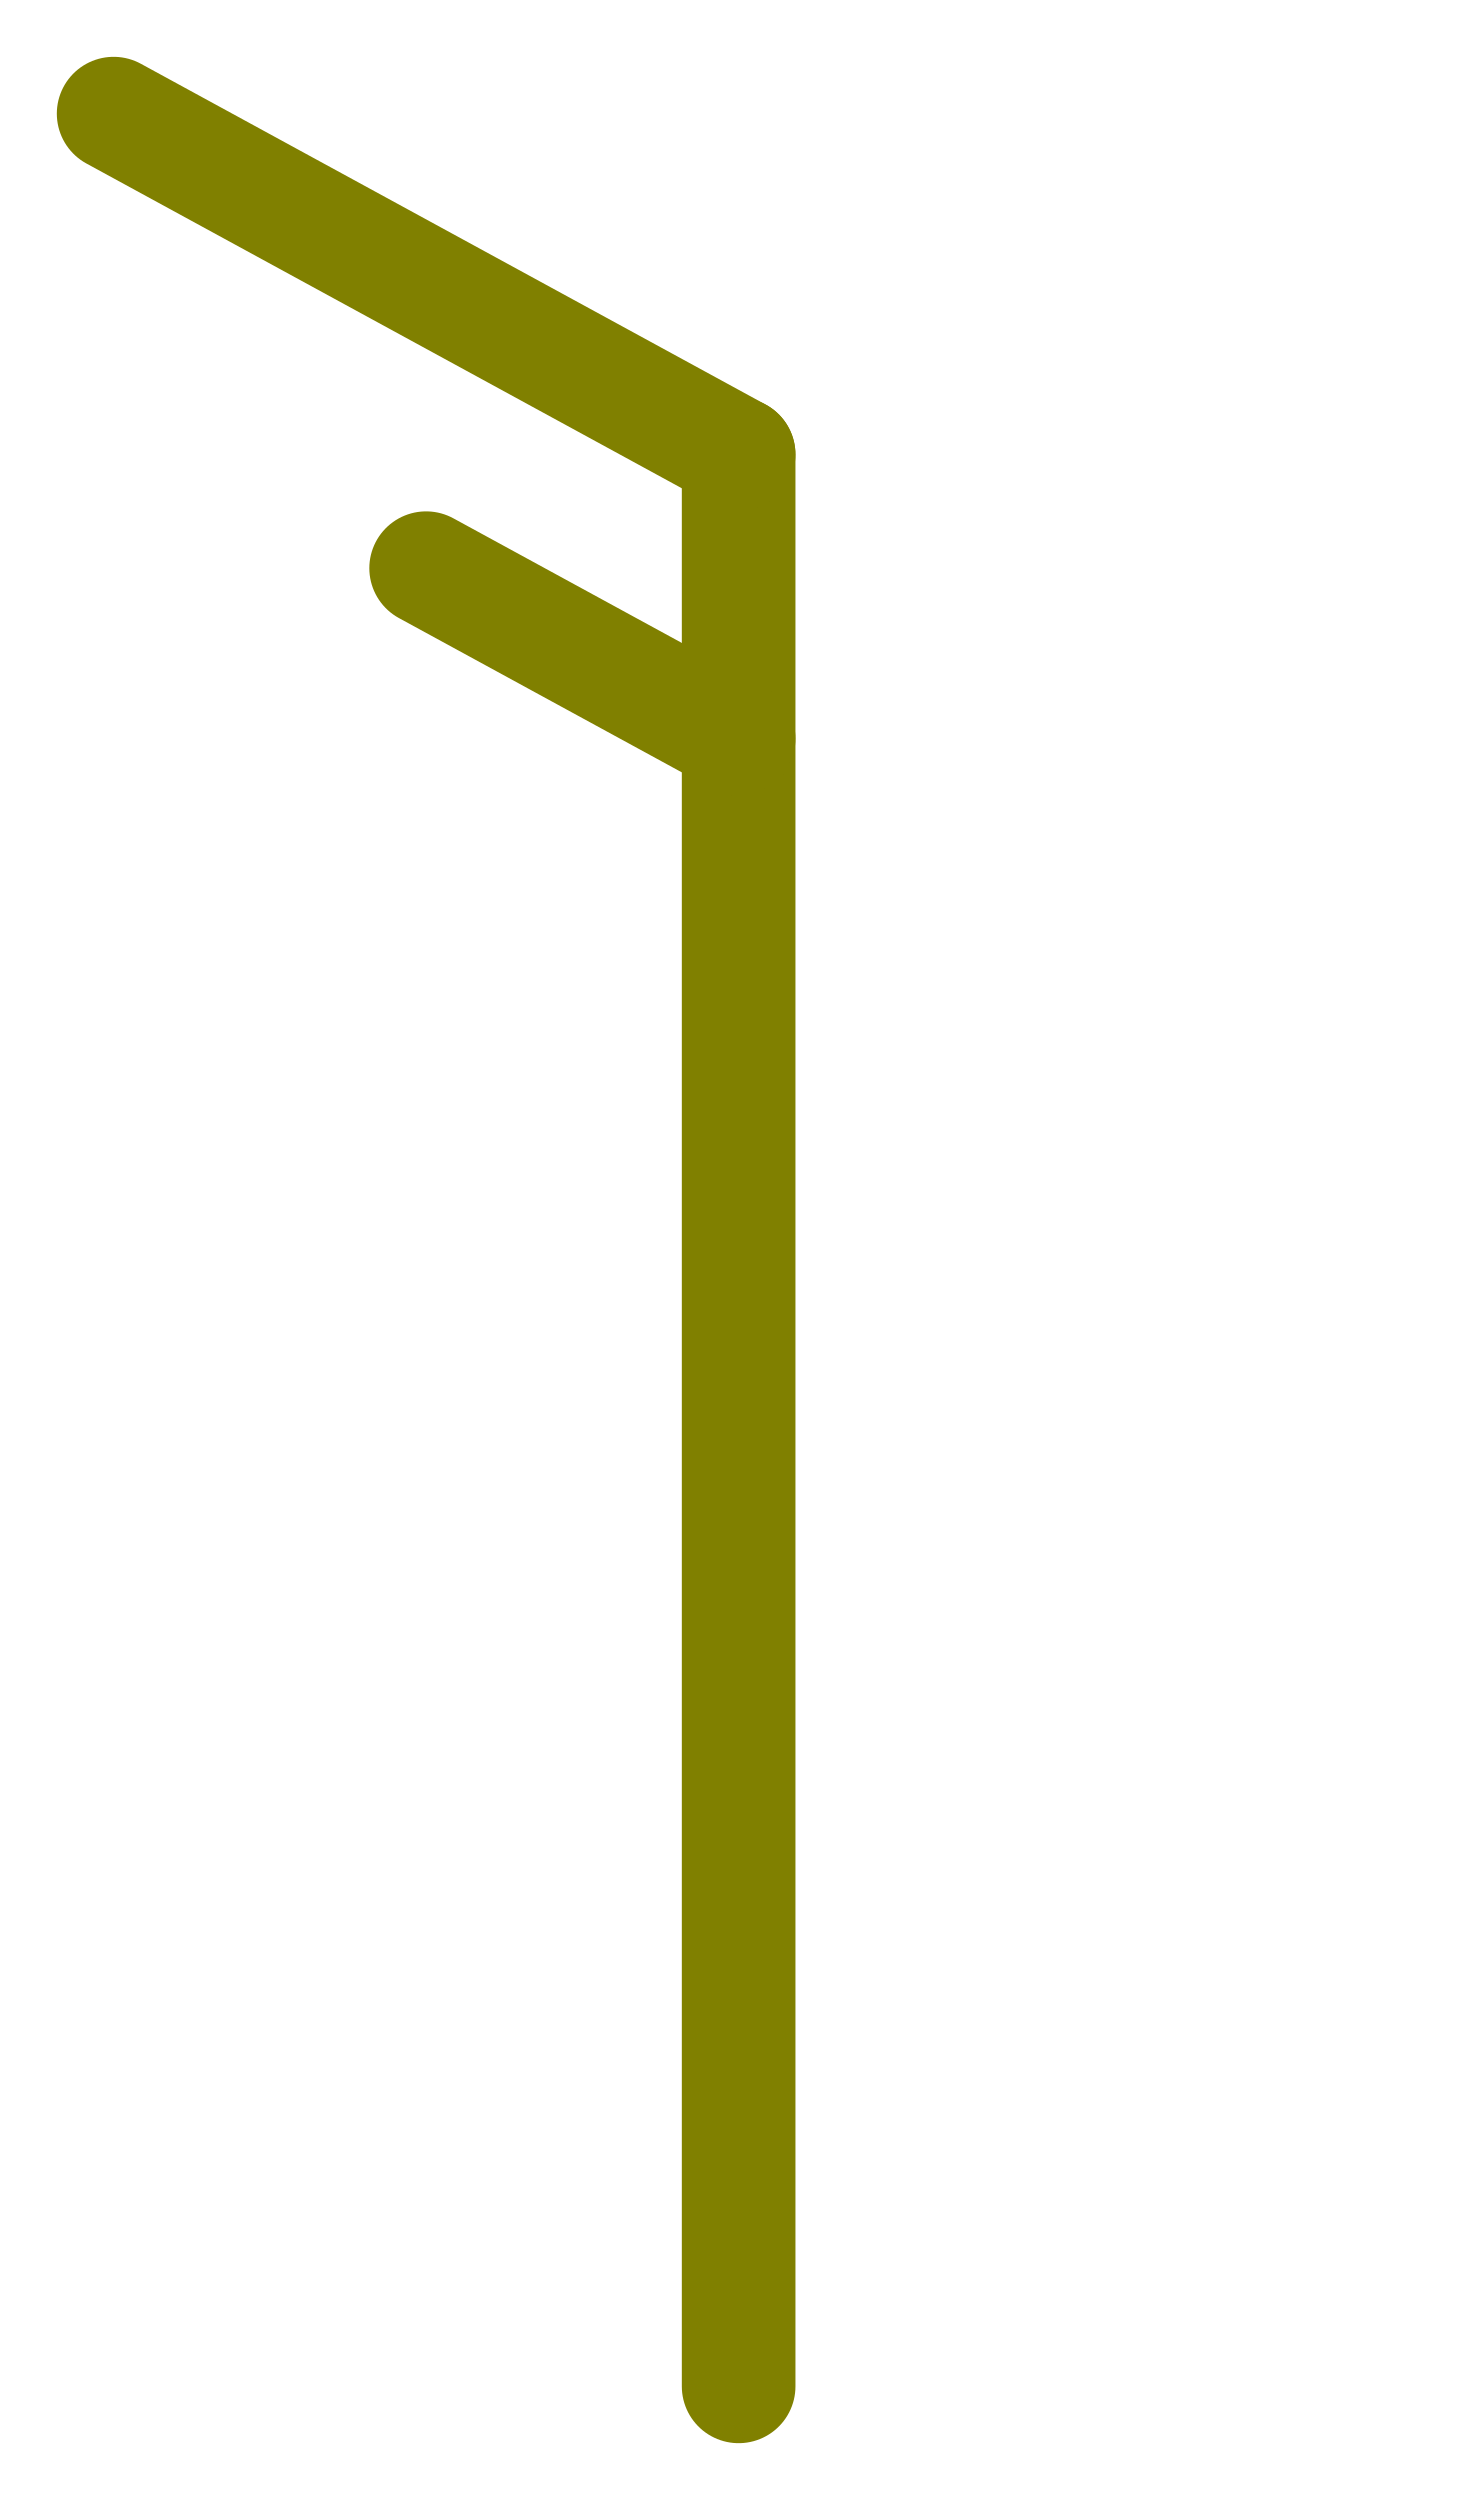
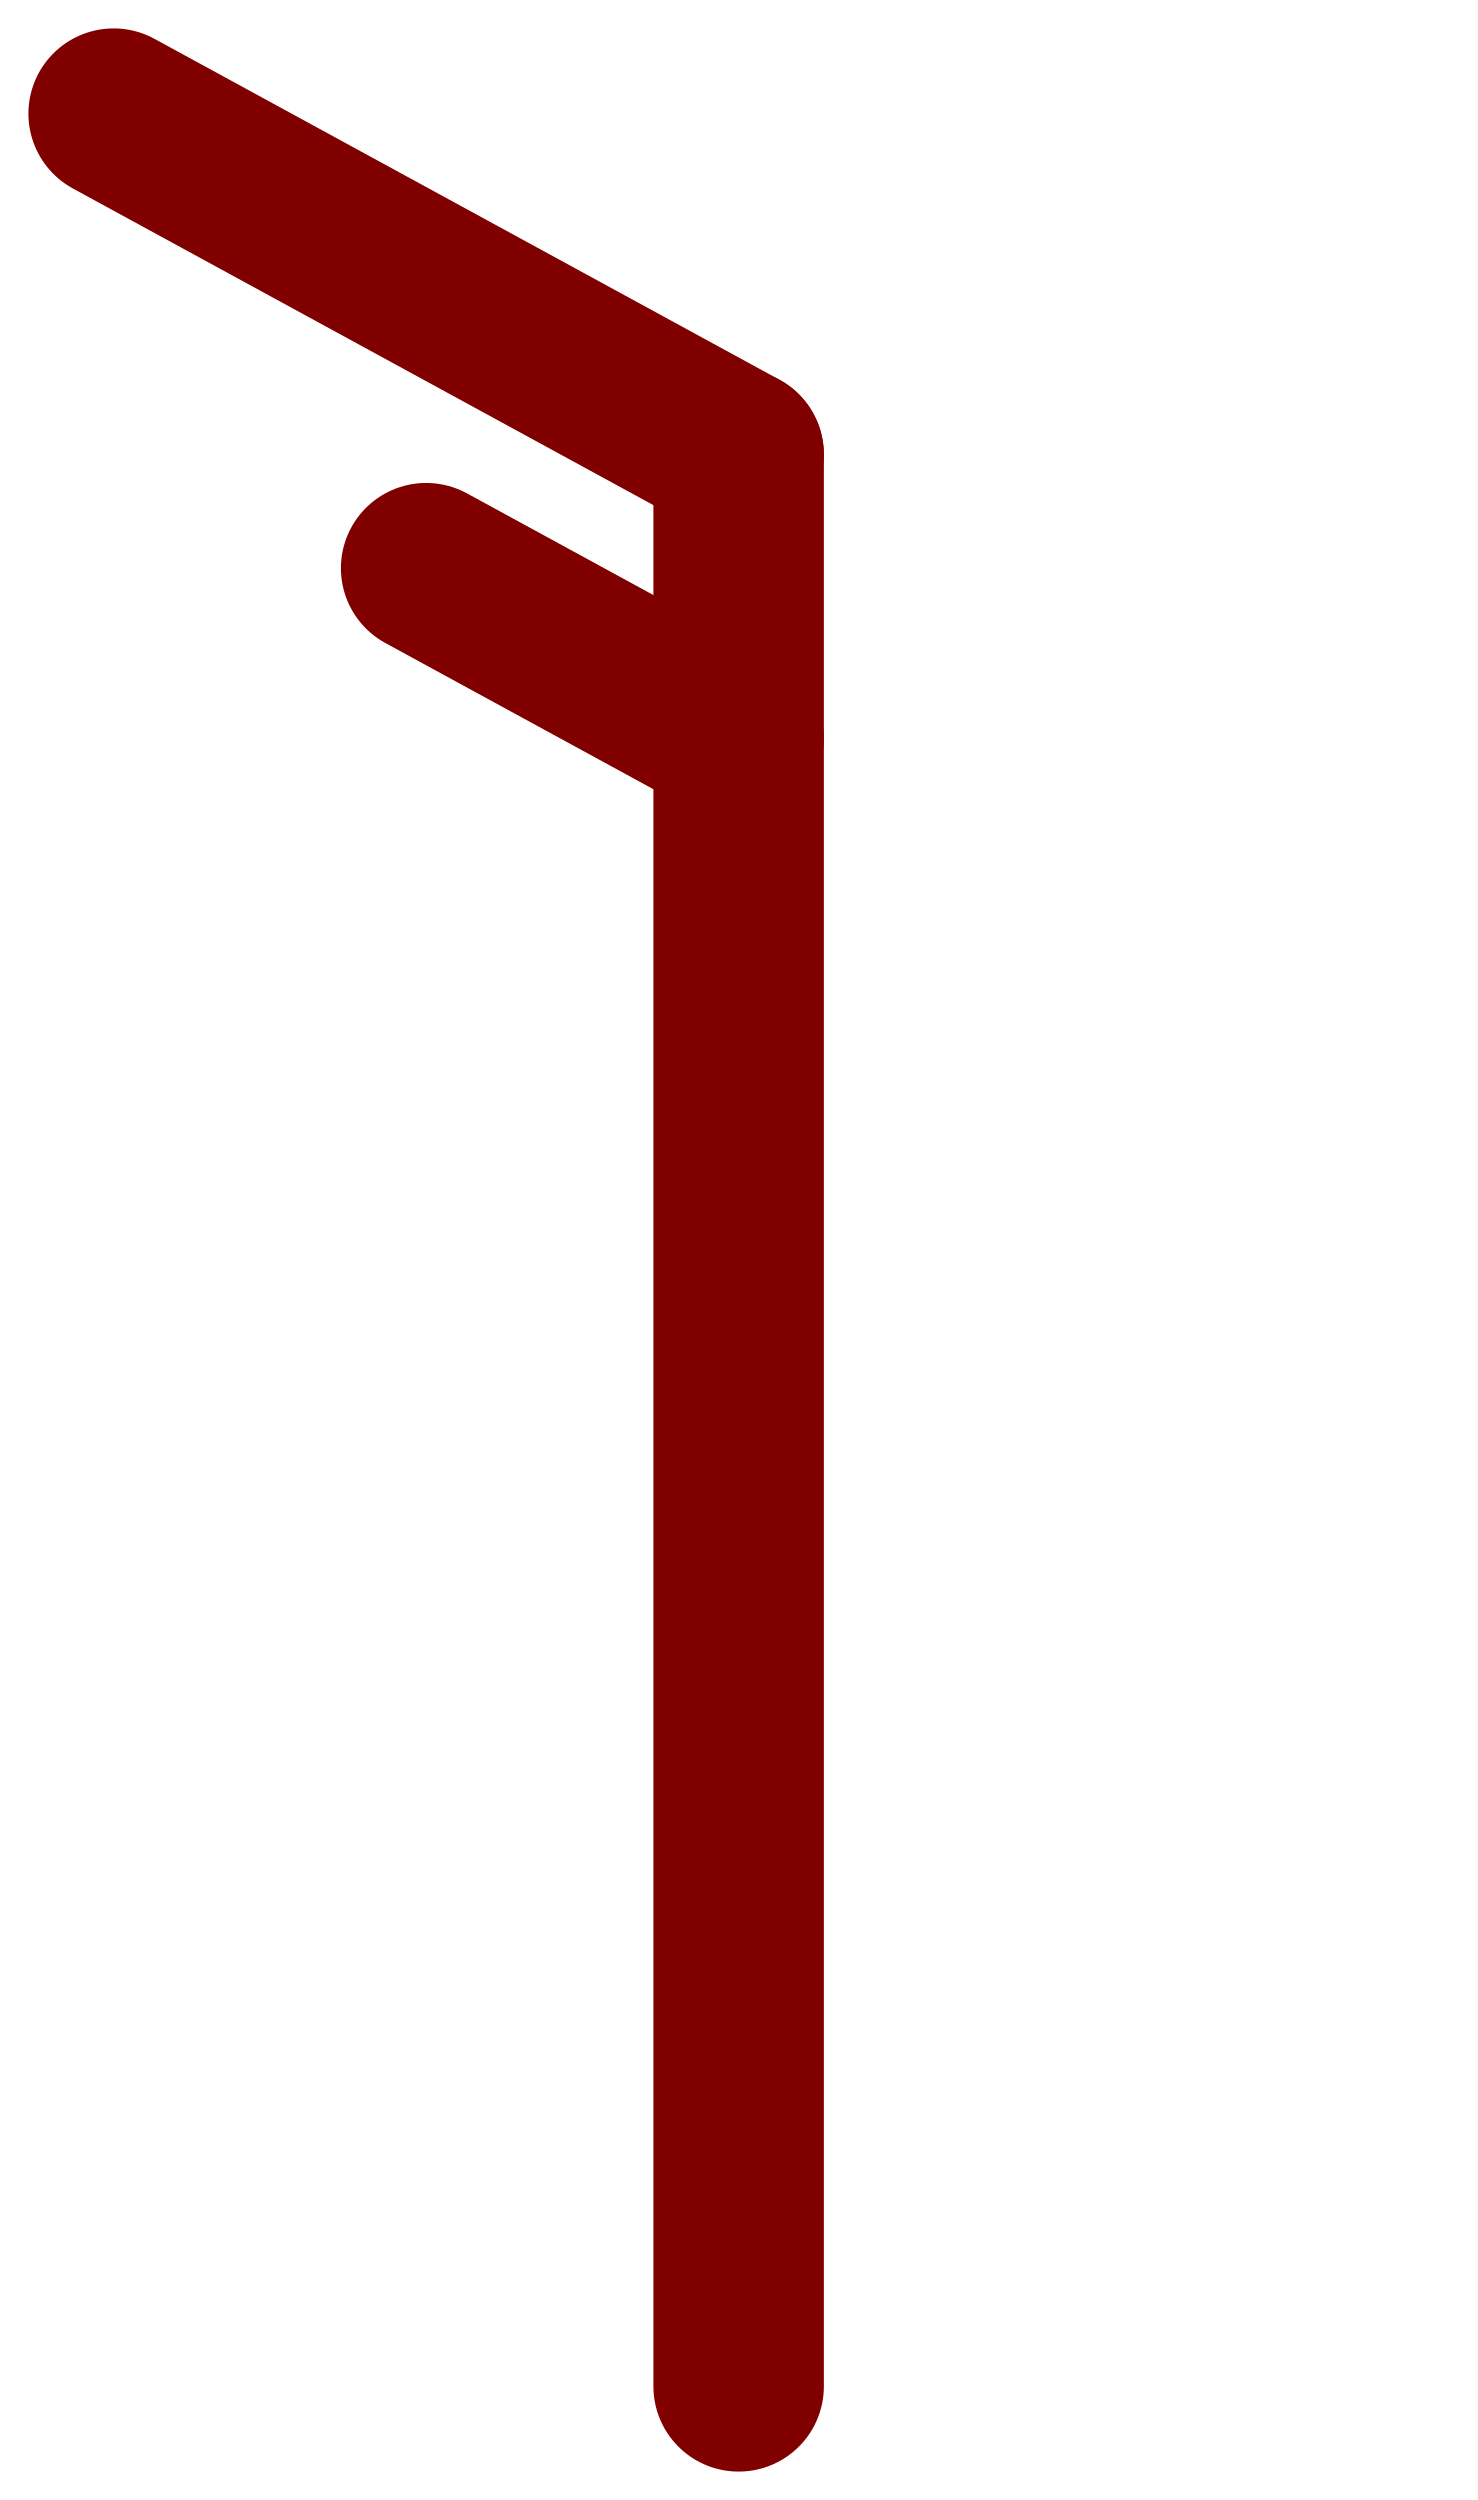
<svg xmlns="http://www.w3.org/2000/svg" width="26" height="44" viewBox="0 0 26 44">
-   <line x1="13" y1="42" x2="13" y2="8" stroke="#808000" stroke-width="2" stroke-linecap="round" />
-   <line x1="13" y1="8" x2="2" y2="2" stroke="#808000" stroke-width="2" stroke-linecap="round" />
-   <line x1="13" y1="13" x2="7.5" y2="10" stroke="#808000" stroke-width="2" stroke-linecap="round" />
+   <line x1="13" y1="42" x2="13" y2="8" stroke="#800000" stroke-width="3" stroke-linecap="round" />
+   <line x1="13" y1="8" x2="2" y2="2" stroke="#800000" stroke-width="3" stroke-linecap="round" />
+   <line x1="13" y1="13" x2="7.5" y2="10" stroke="#800000" stroke-width="3" stroke-linecap="round" />
</svg>
